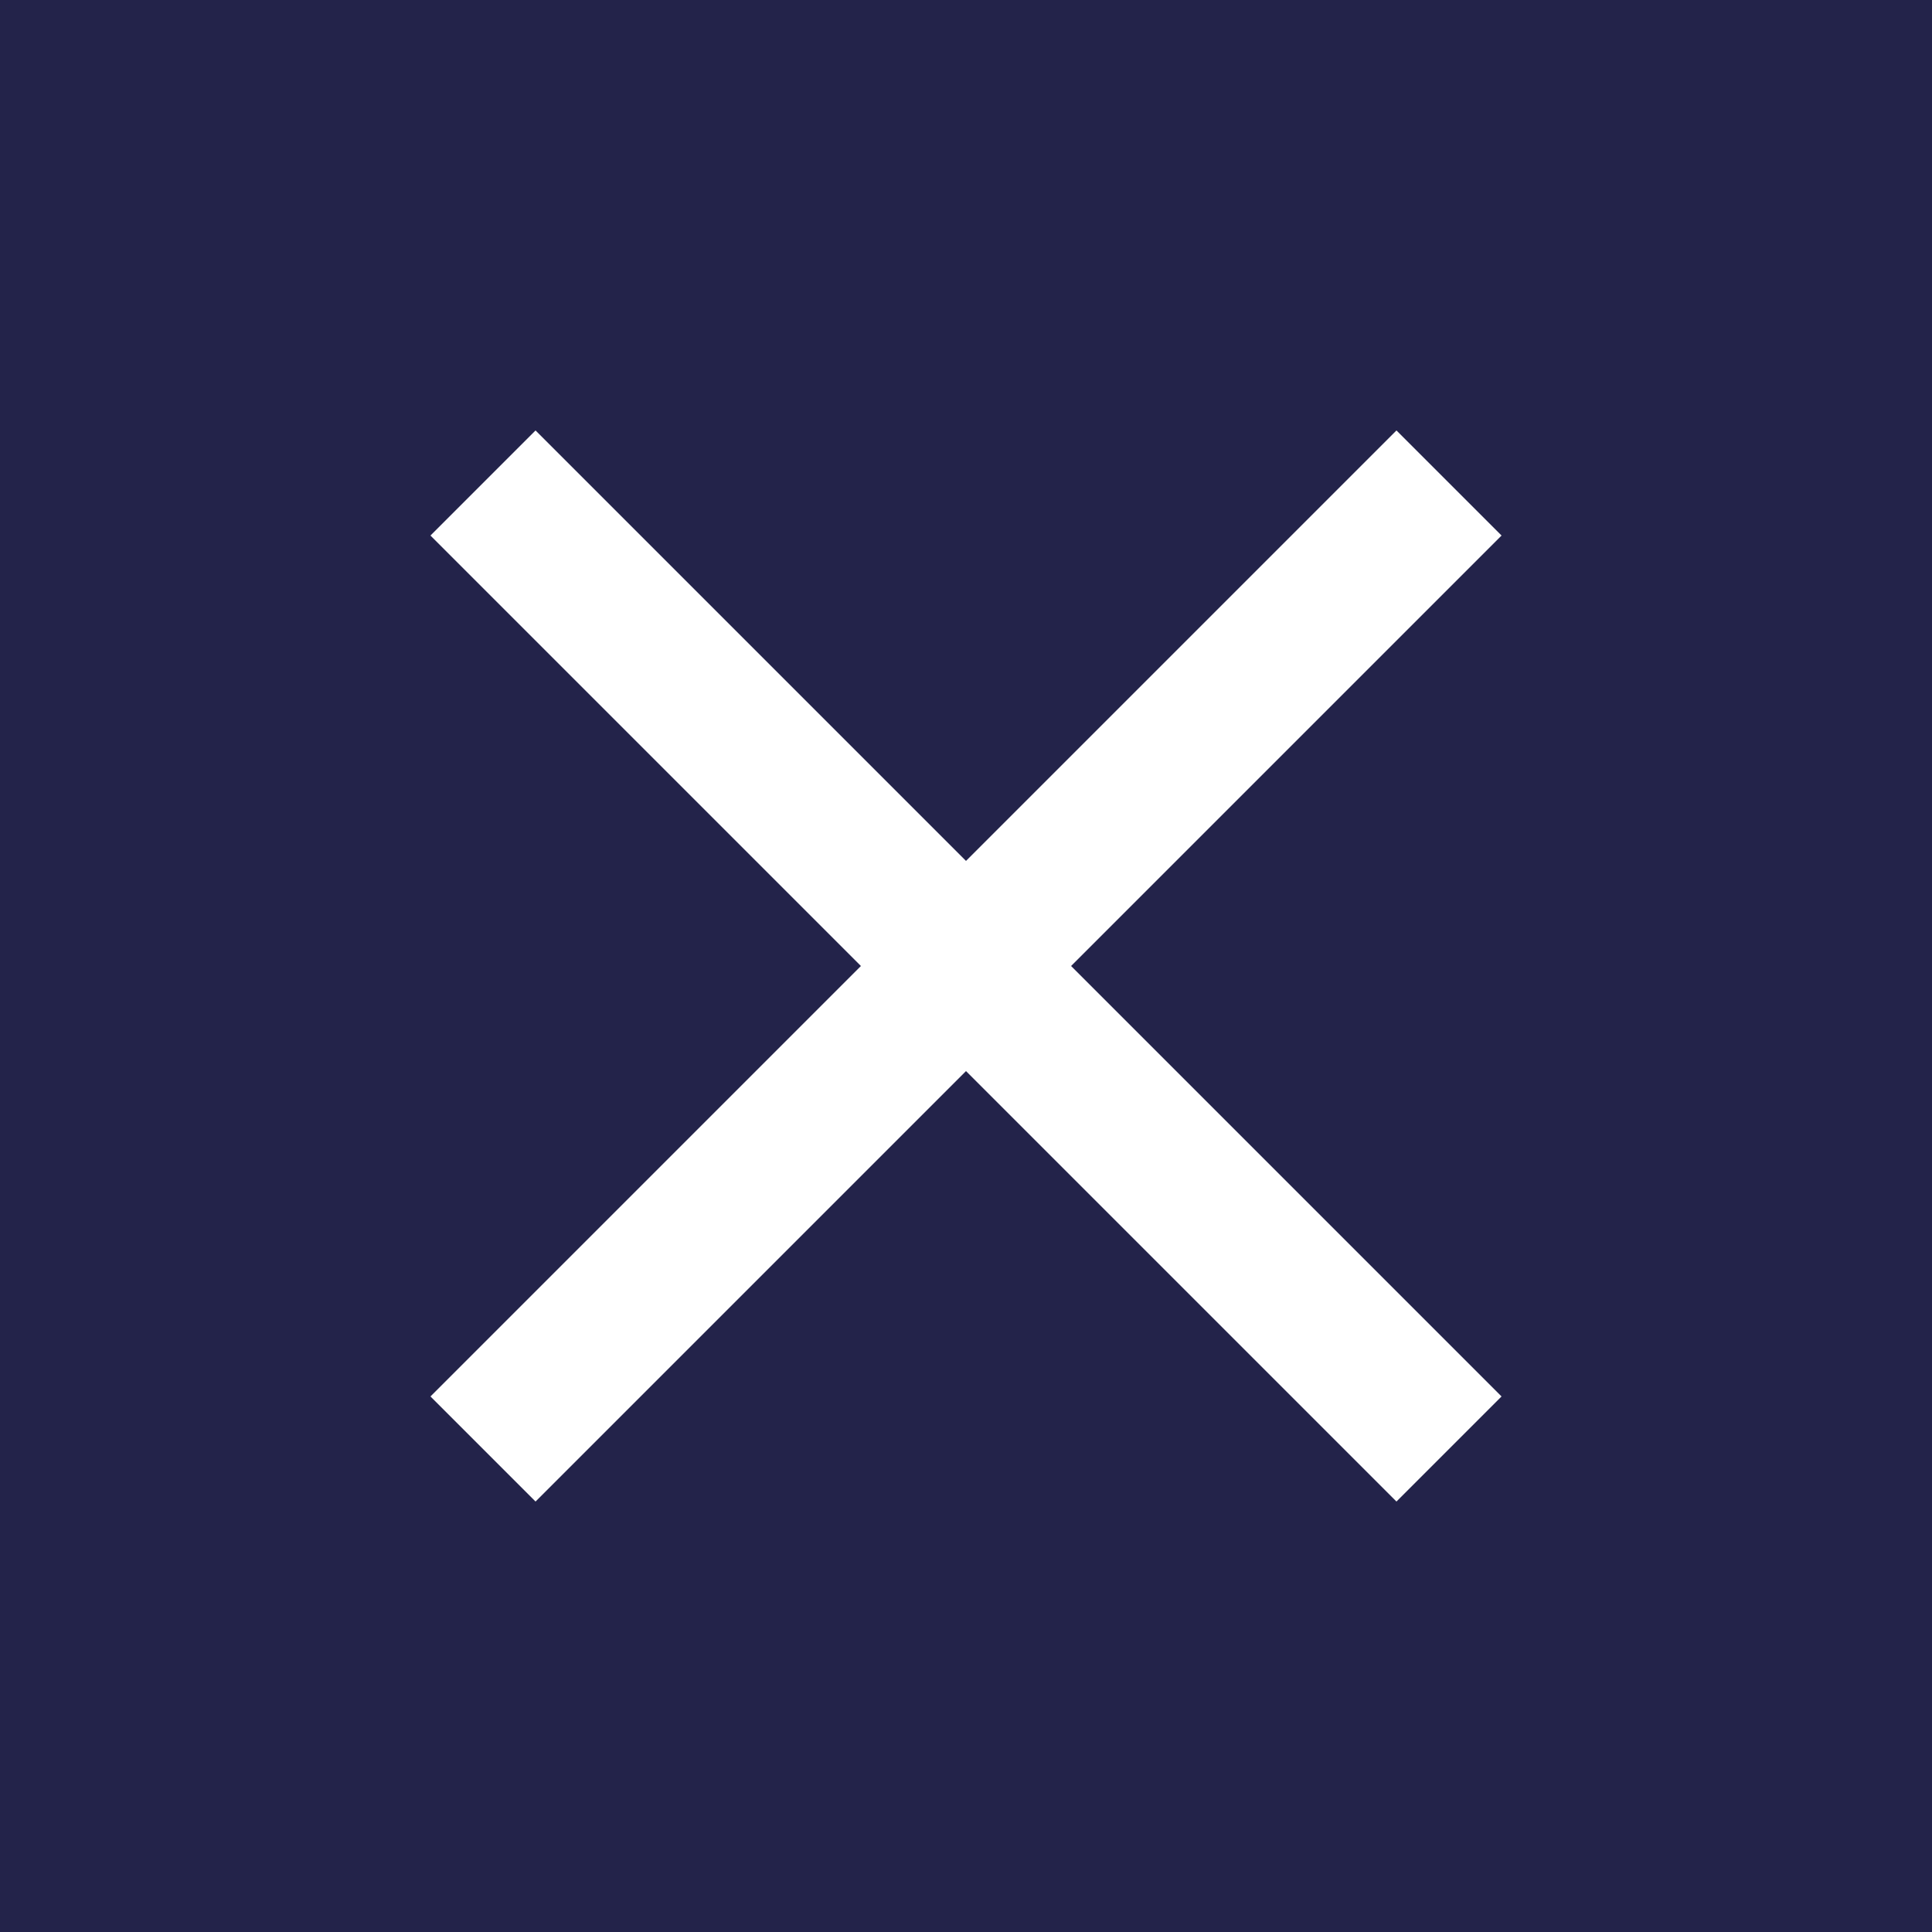
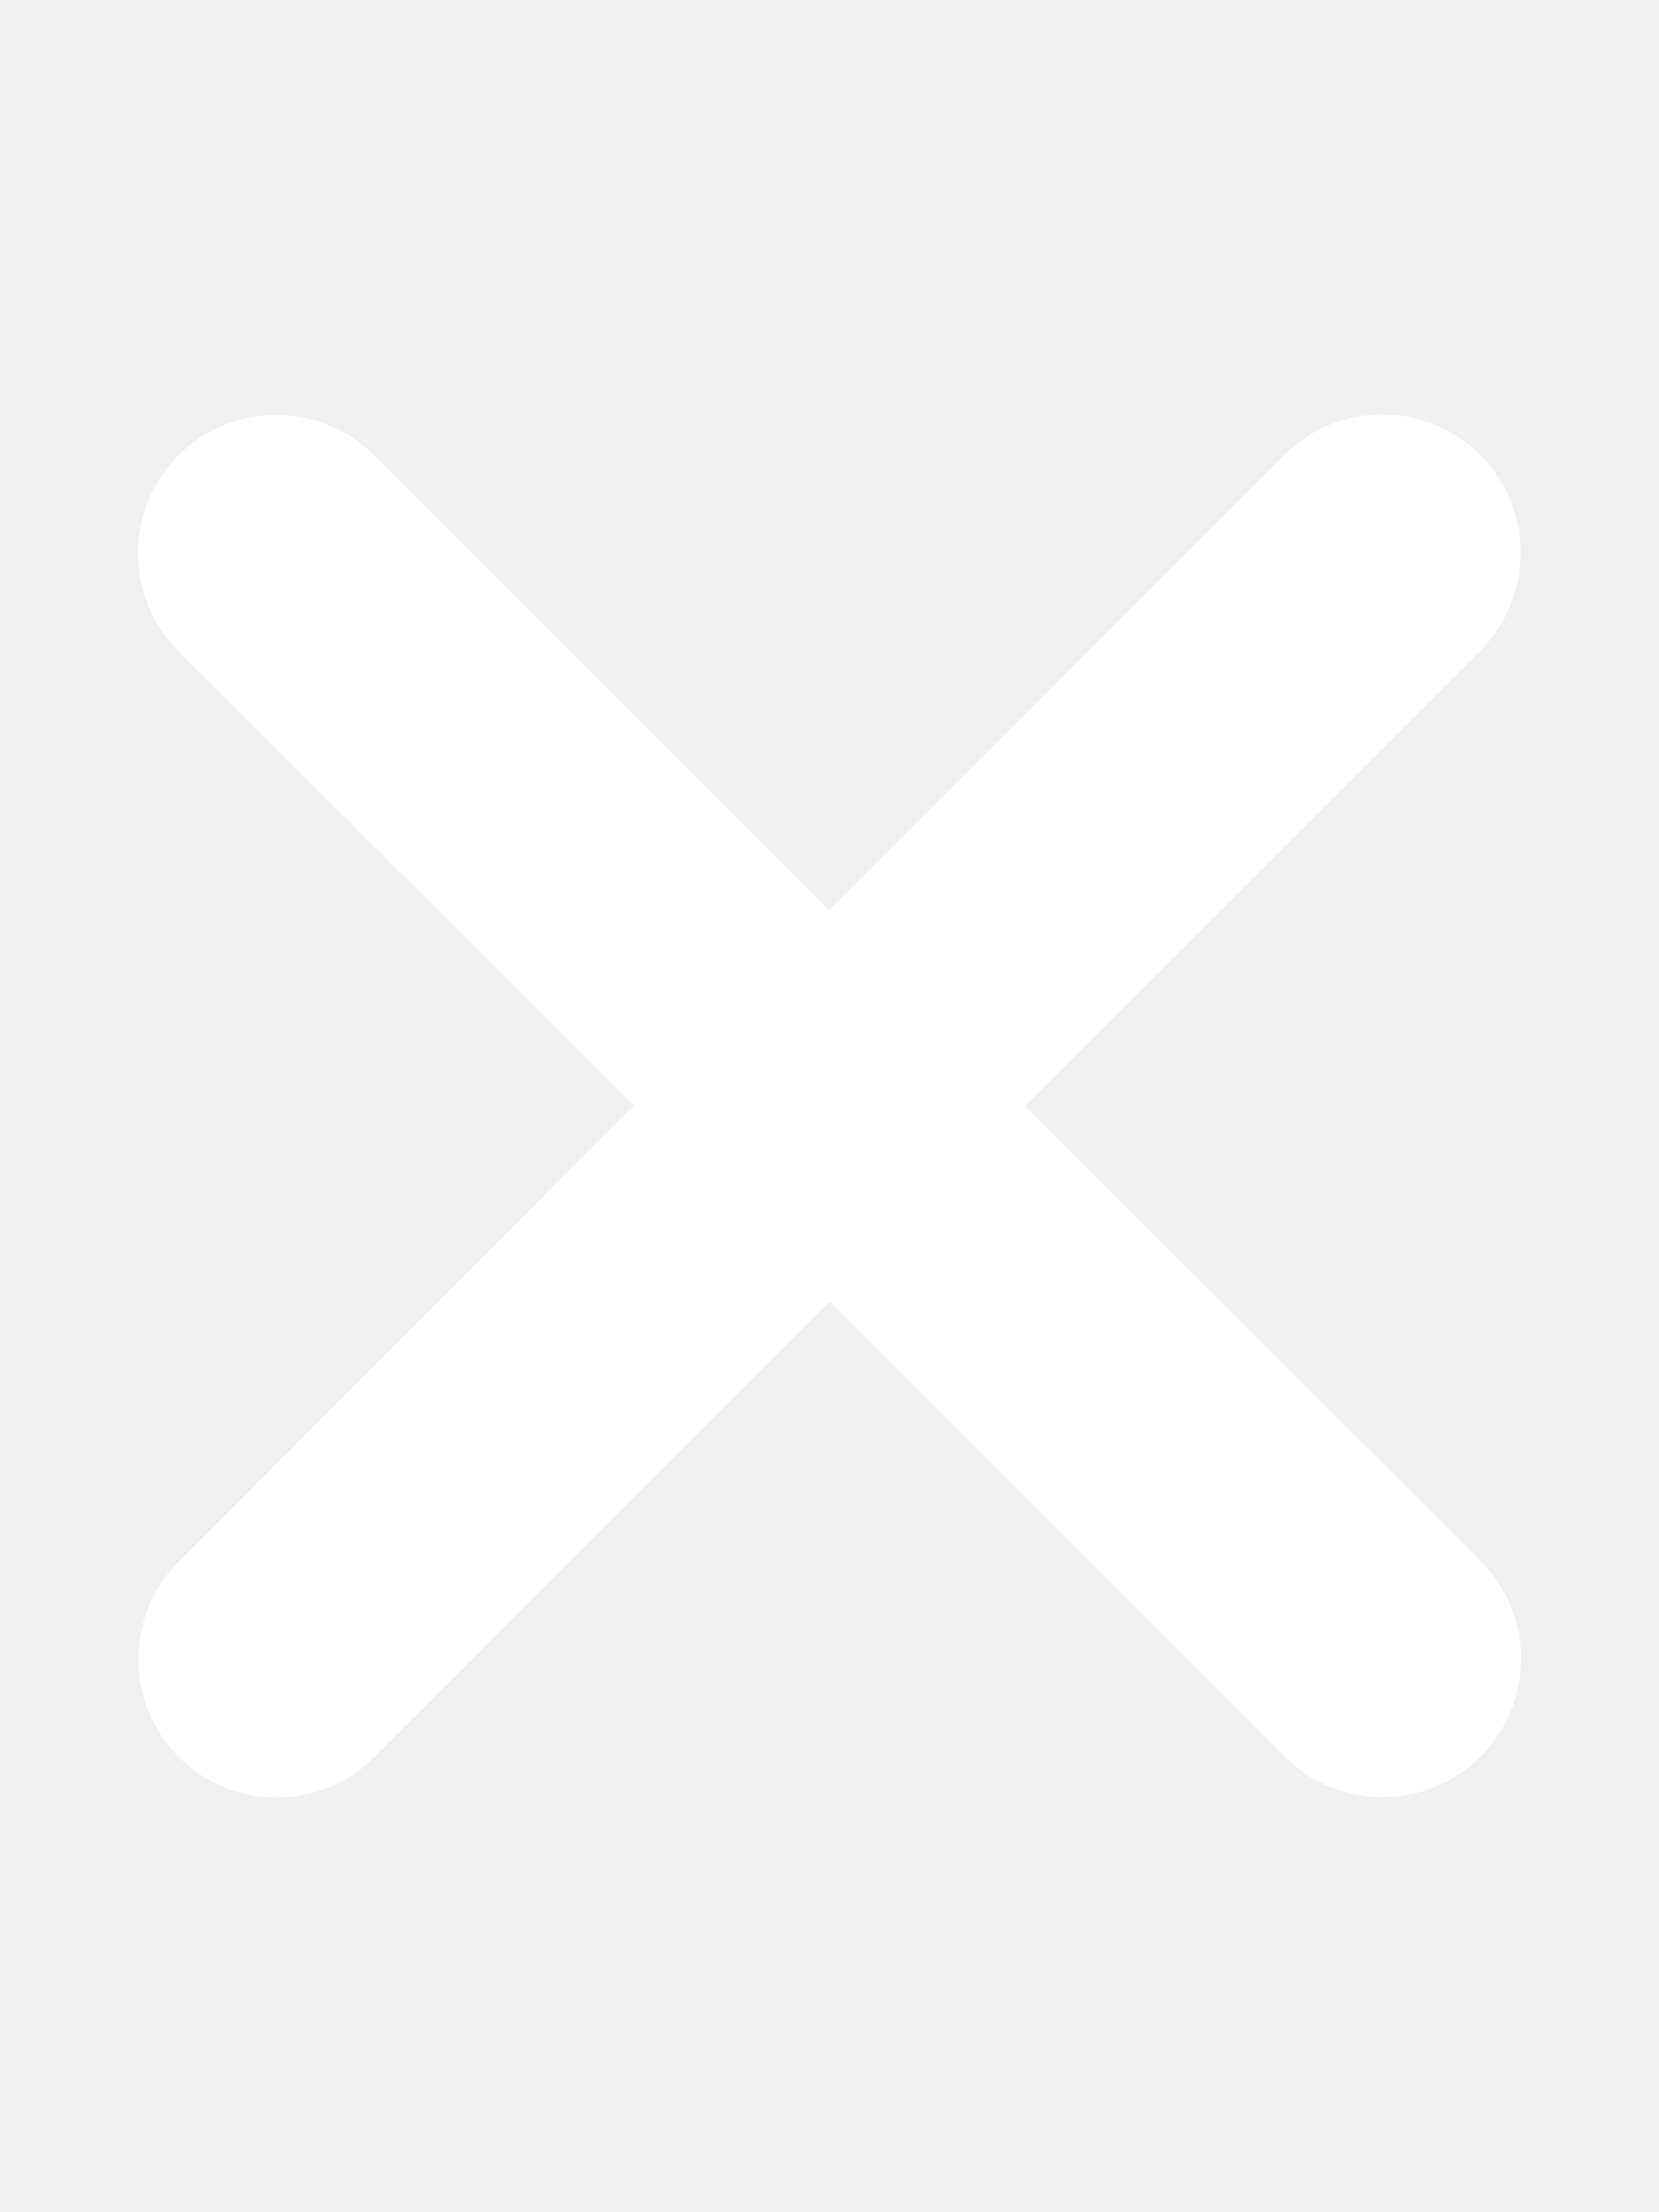
- <svg xmlns="http://www.w3.org/2000/svg" viewBox="0 0 52 52" width="512" height="512">
-   <rect width="100%" height="100%" fill="#23234a" />
-   <path d="M13 13l26 26m0-26L13 39" stroke="#fff" stroke-width="4" fill="none" />
+ <svg xmlns="http://www.w3.org/2000/svg" viewBox="0 0 384 512">
+   <path fill="#fff" d="M342.6 150.6c12.5-12.5 12.5-32.8 0-45.3s-32.8-12.5-45.3 0L192 210.7 86.6 105.4c-12.5-12.5-32.8-12.5-45.3 0s-12.5 32.8 0 45.3L146.7 256 41.4 361.4c-12.5 12.5-12.5 32.8 0 45.3s32.8 12.5 45.3 0L192 301.3l105.4 105.3c12.5 12.5 32.8 12.5 45.3 0s12.5-32.8 0-45.3L237.3 256l105.3-105.4z" />
</svg>
